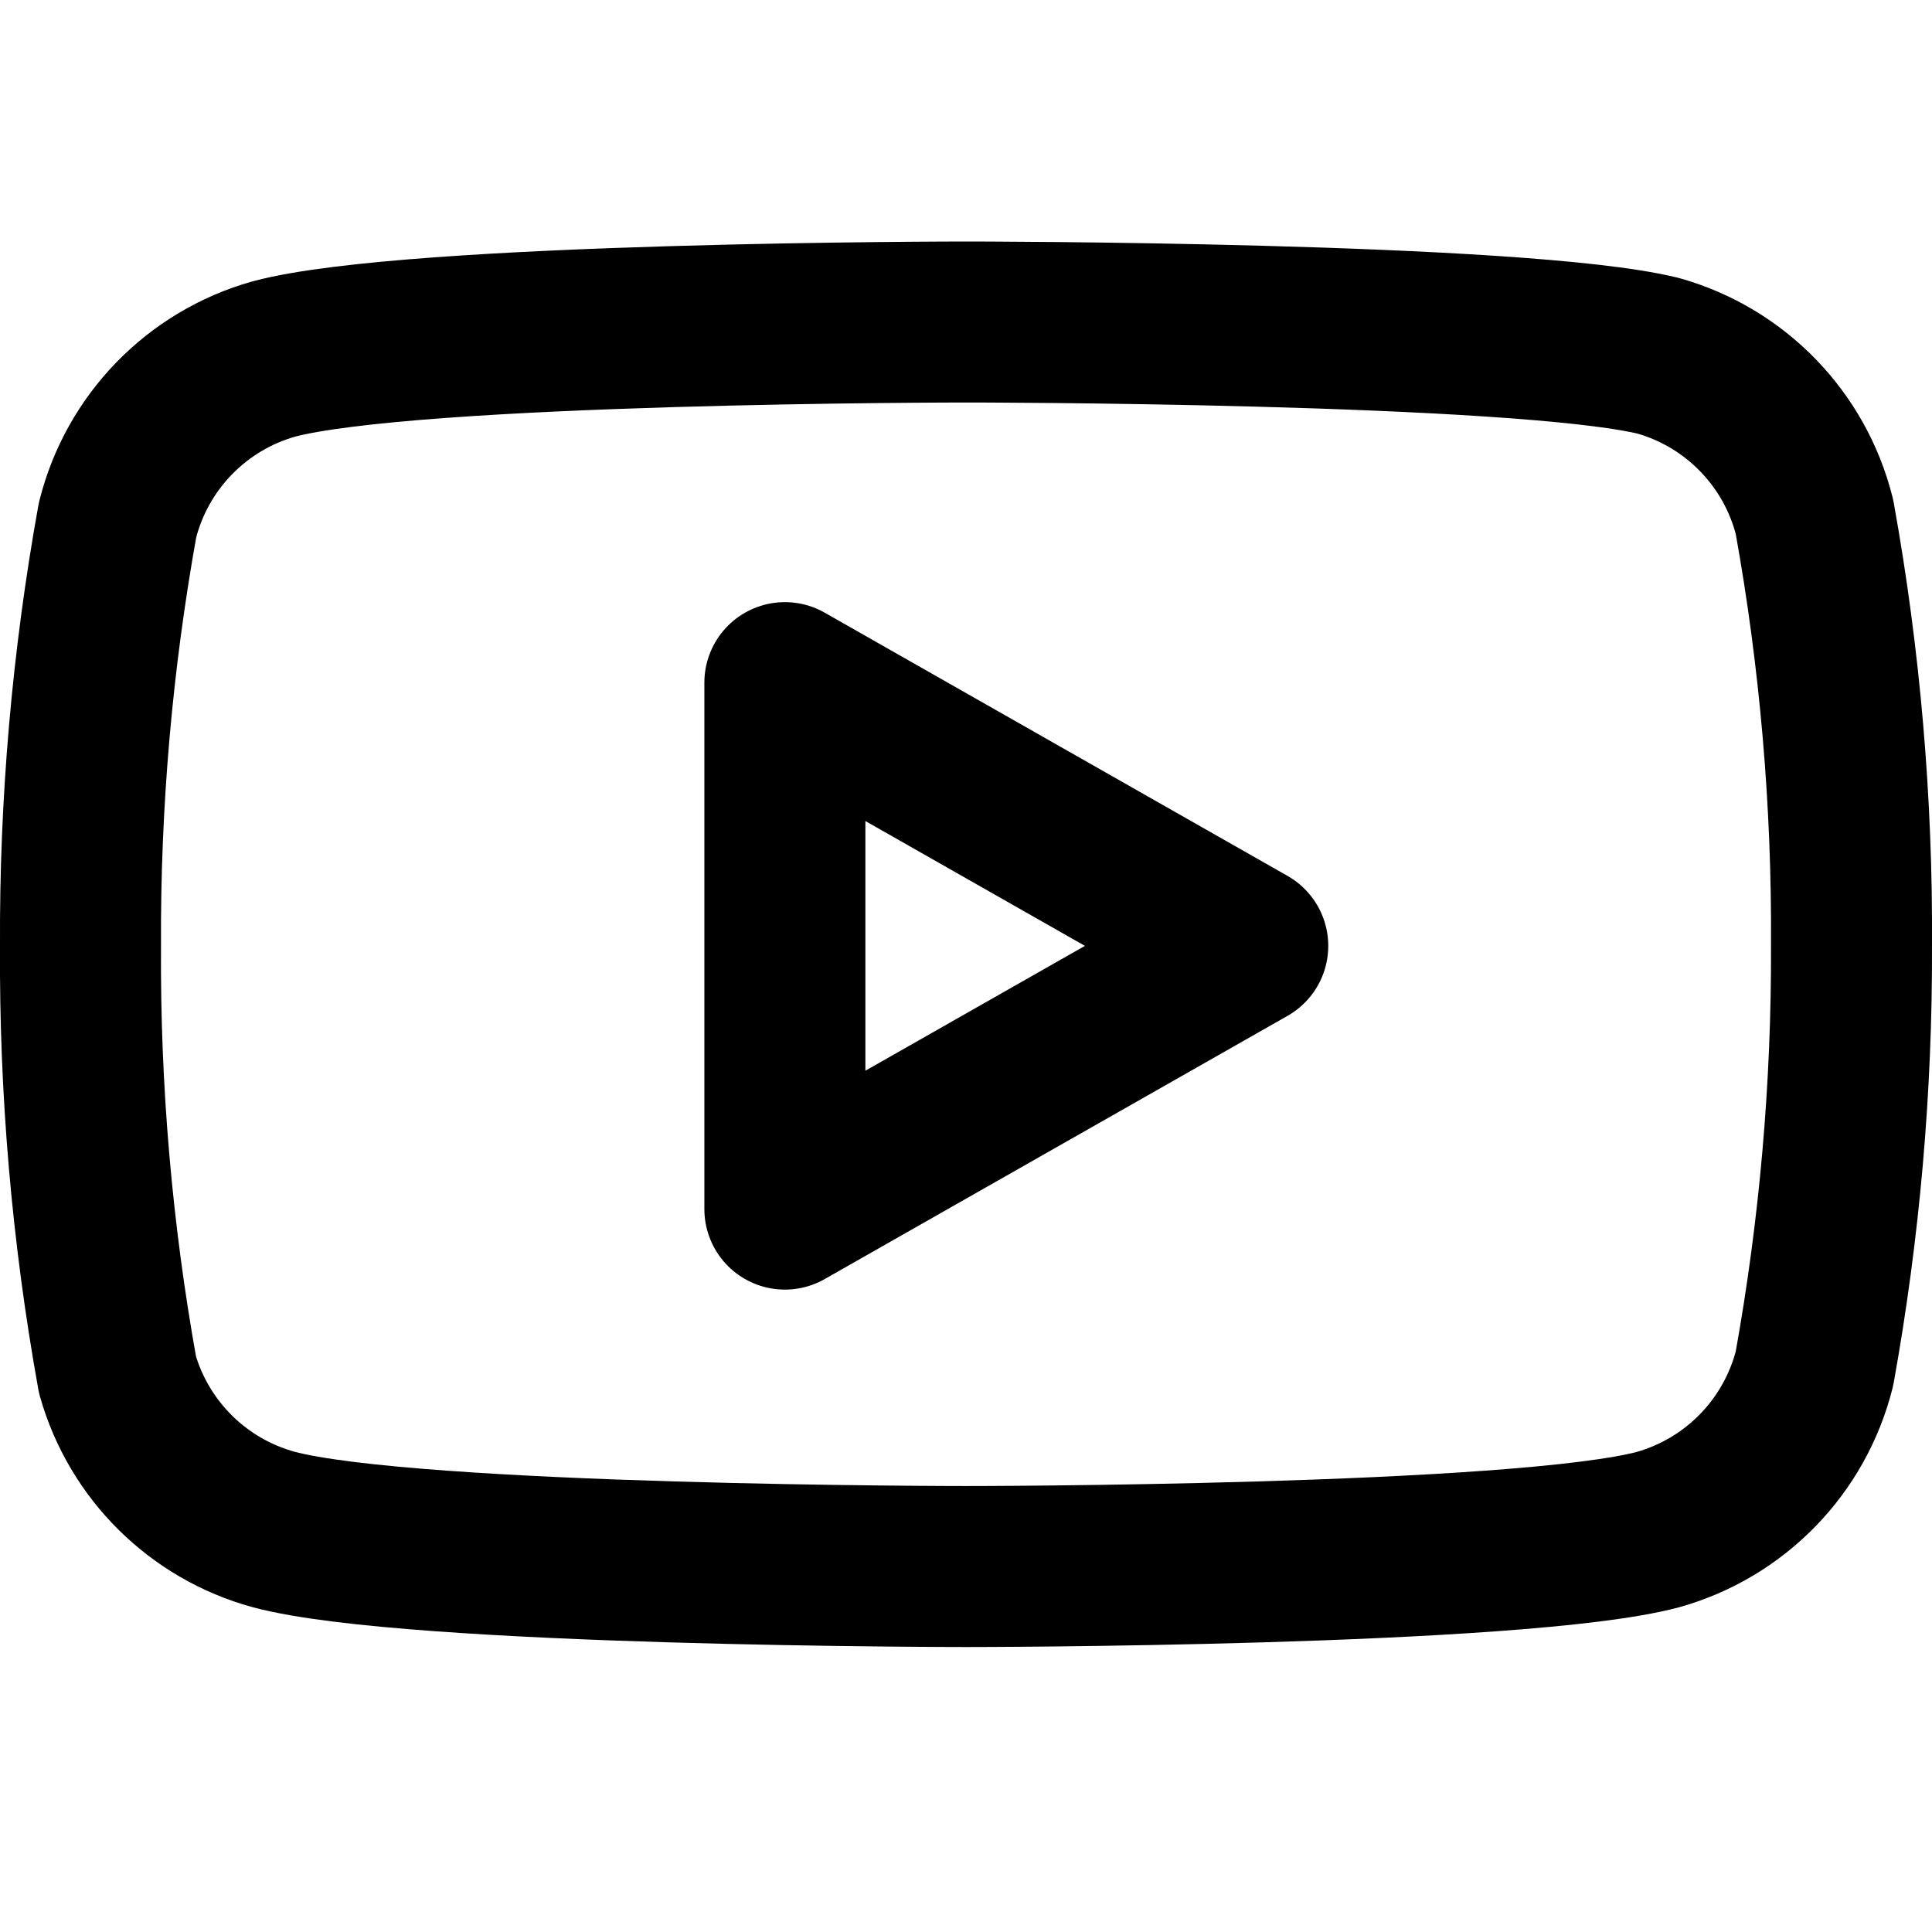
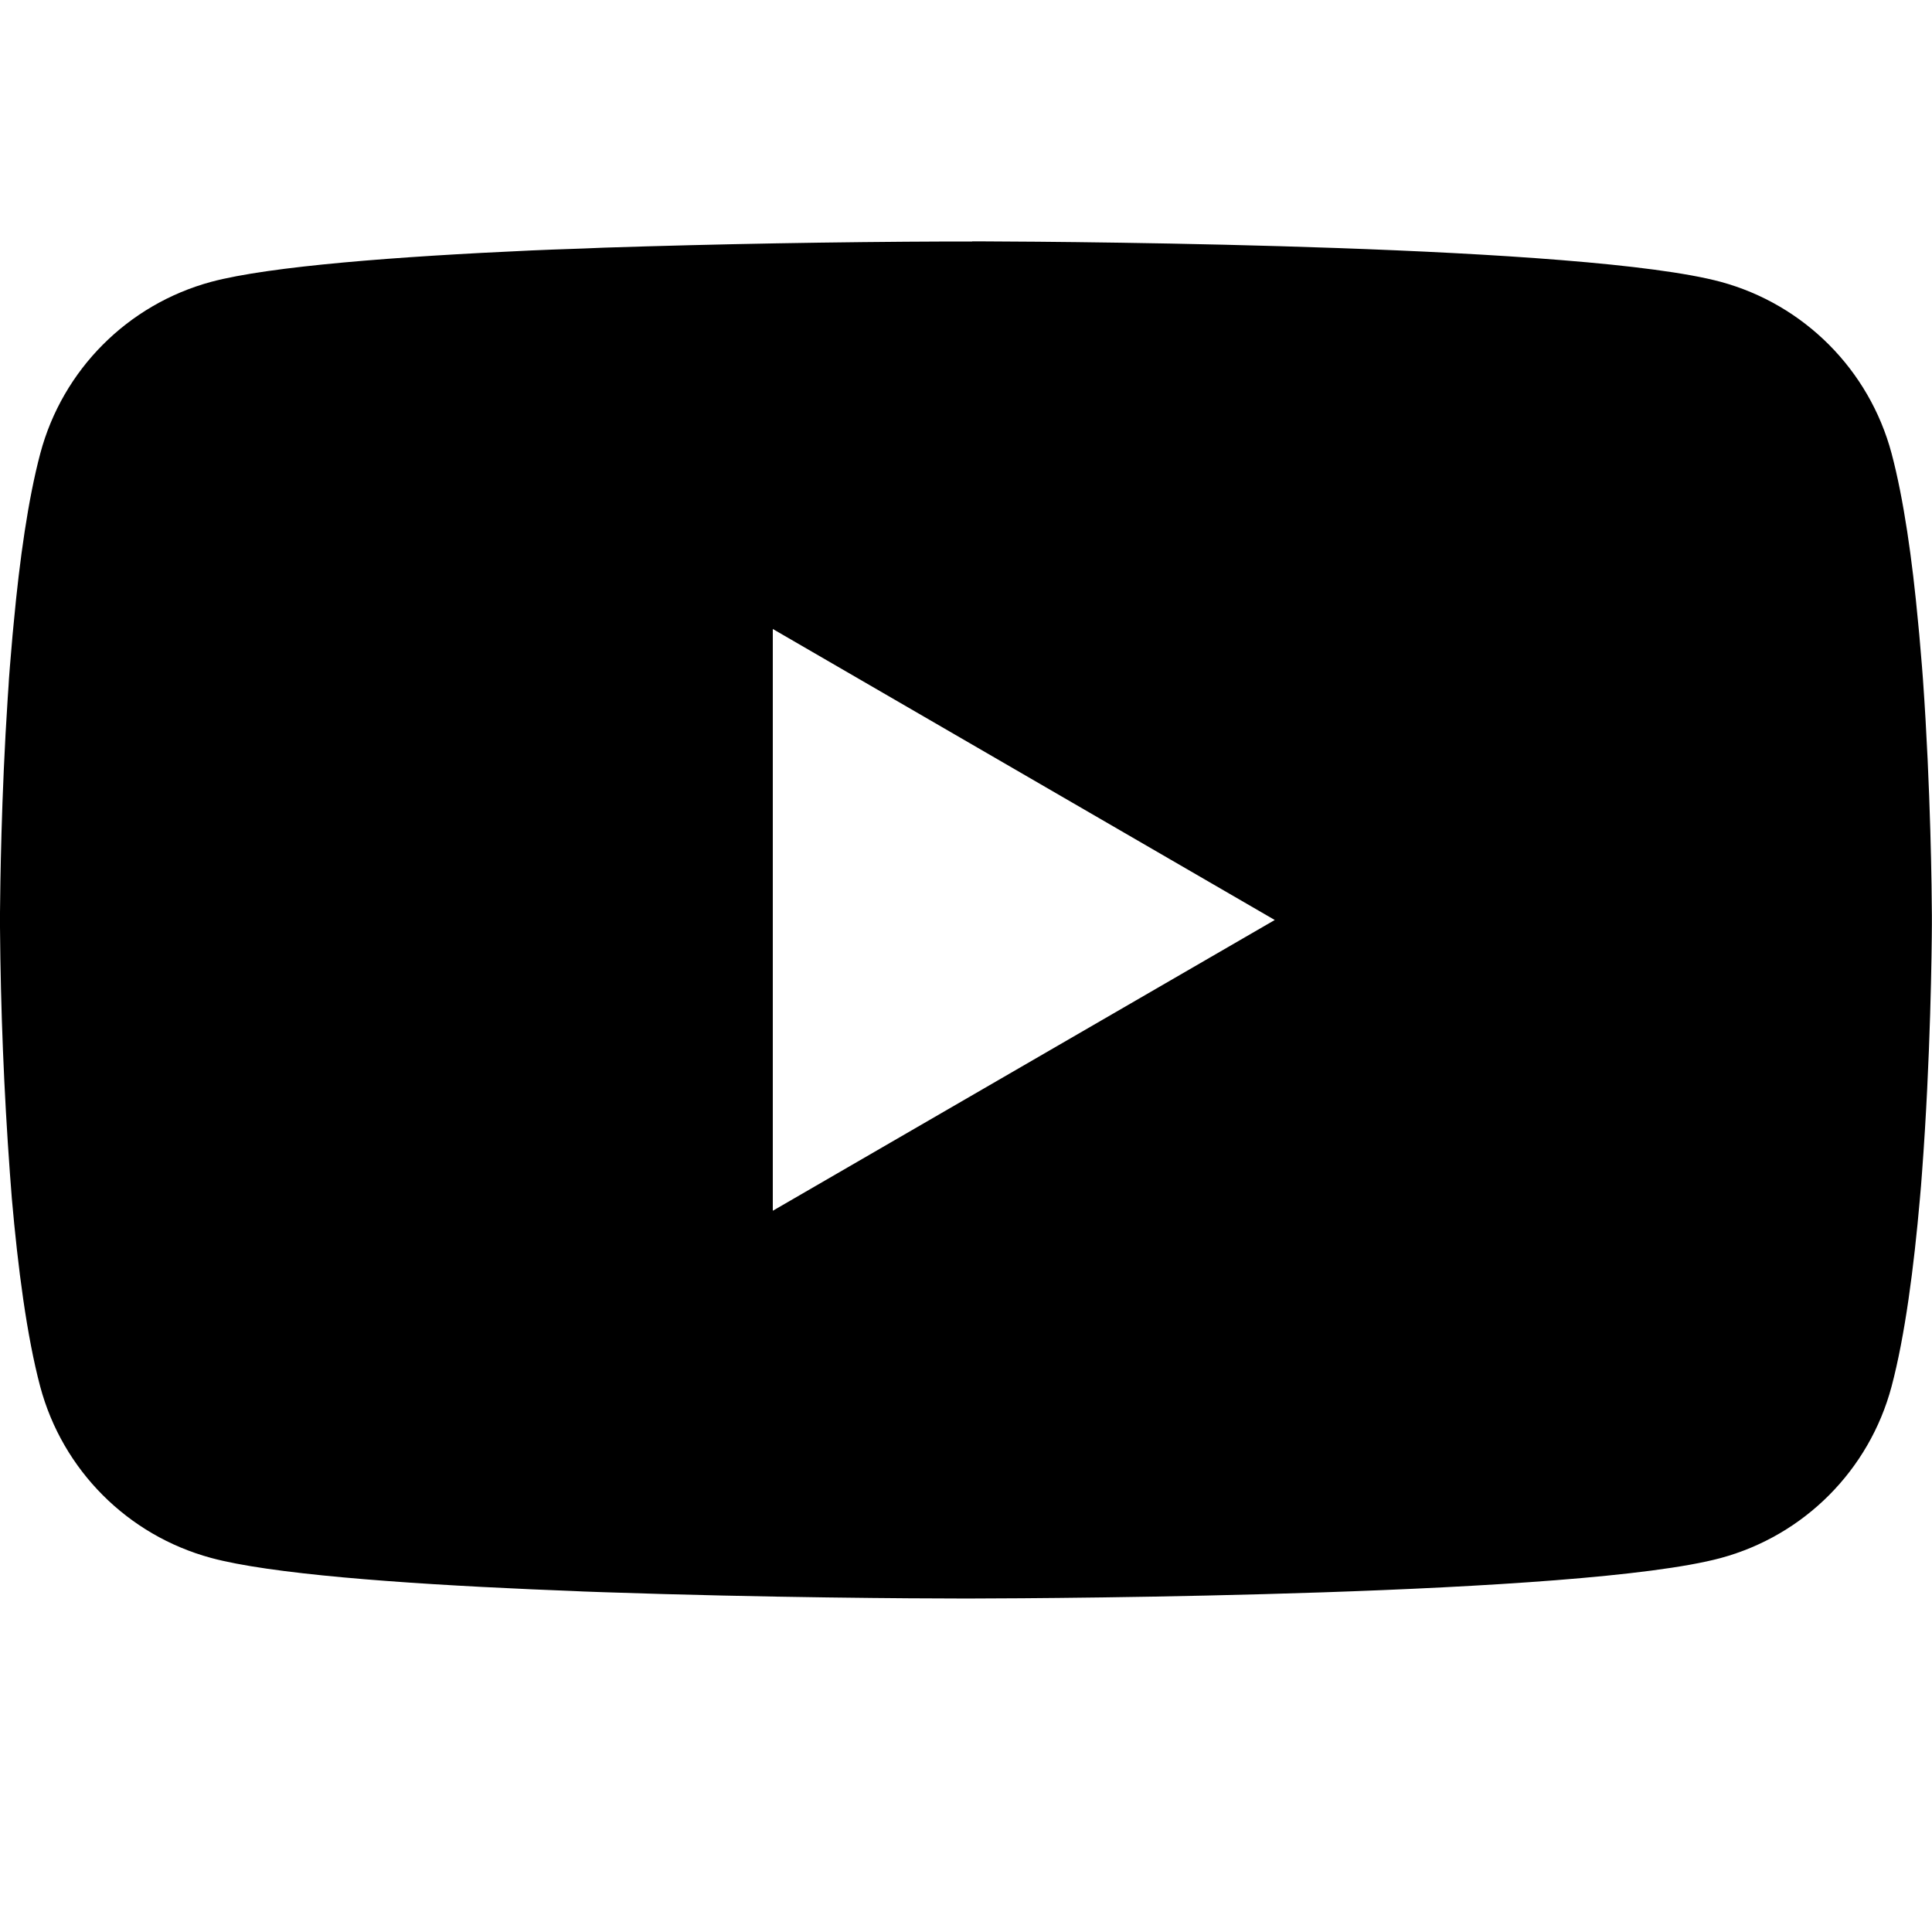
- <svg xmlns="http://www.w3.org/2000/svg" width="24" height="24" viewBox="0 0 24 24" fill="none" stroke="currentColor" stroke-width="2" stroke-linecap="round" stroke-linejoin="round" class="feather feather-youtube">
-   <path d="M22.54 6.42a2.78 2.78 0 0 0-1.94-2C18.88 4 12 4 12 4s-6.88 0-8.6.46a2.78 2.78 0 0 0-1.94 2A29 29 0 0 0 1 11.75a29 29 0 0 0 .46 5.33A2.78 2.78 0 0 0 3.4 19c1.72.46 8.6.46 8.6.46s6.88 0 8.6-.46a2.78 2.78 0 0 0 1.94-2 29 29 0 0 0 .46-5.25 29 29 0 0 0-.46-5.33z" />
-   <polygon points="9.75 15.02 15.5 11.75 9.75 8.48 9.75 15.02" />
+ <svg xmlns="http://www.w3.org/2000/svg" width="800px" height="800px" viewBox="0 0 16 16" fill="#000000" class="bi bi-youtube">
+   <path d="M8.051 1.999h.089c.822.003 4.987.033 6.11.335a2.01 2.01 0 0 1 1.415 1.42c.101.38.172.883.22 1.402l.01.104.022.26.008.104c.065.914.073 1.77.074 1.957v.075c-.001.194-.01 1.108-.082 2.06l-.008.105-.009.104c-.05.572-.124 1.14-.235 1.558a2.007 2.007 0 0 1-1.415 1.42c-1.16.312-5.569.334-6.18.335h-.142c-.309 0-1.587-.006-2.927-.052l-.17-.006-.087-.004-.171-.007-.171-.007c-1.11-.049-2.167-.128-2.654-.26a2.007 2.007 0 0 1-1.415-1.419c-.111-.417-.185-.986-.235-1.558L.09 9.82l-.008-.104A31.4 31.4 0 0 1 0 7.68v-.123c.002-.215.01-.958.064-1.778l.007-.103.003-.052.008-.104.022-.26.01-.104c.048-.519.119-1.023.22-1.402a2.007 2.007 0 0 1 1.415-1.42c.487-.13 1.544-.21 2.654-.26l.17-.007.172-.006.086-.003.171-.007A99.788 99.788 0 0 1 7.858 2h.193zM6.4 5.209v4.818l4.157-2.408L6.4 5.209z" />
</svg>
